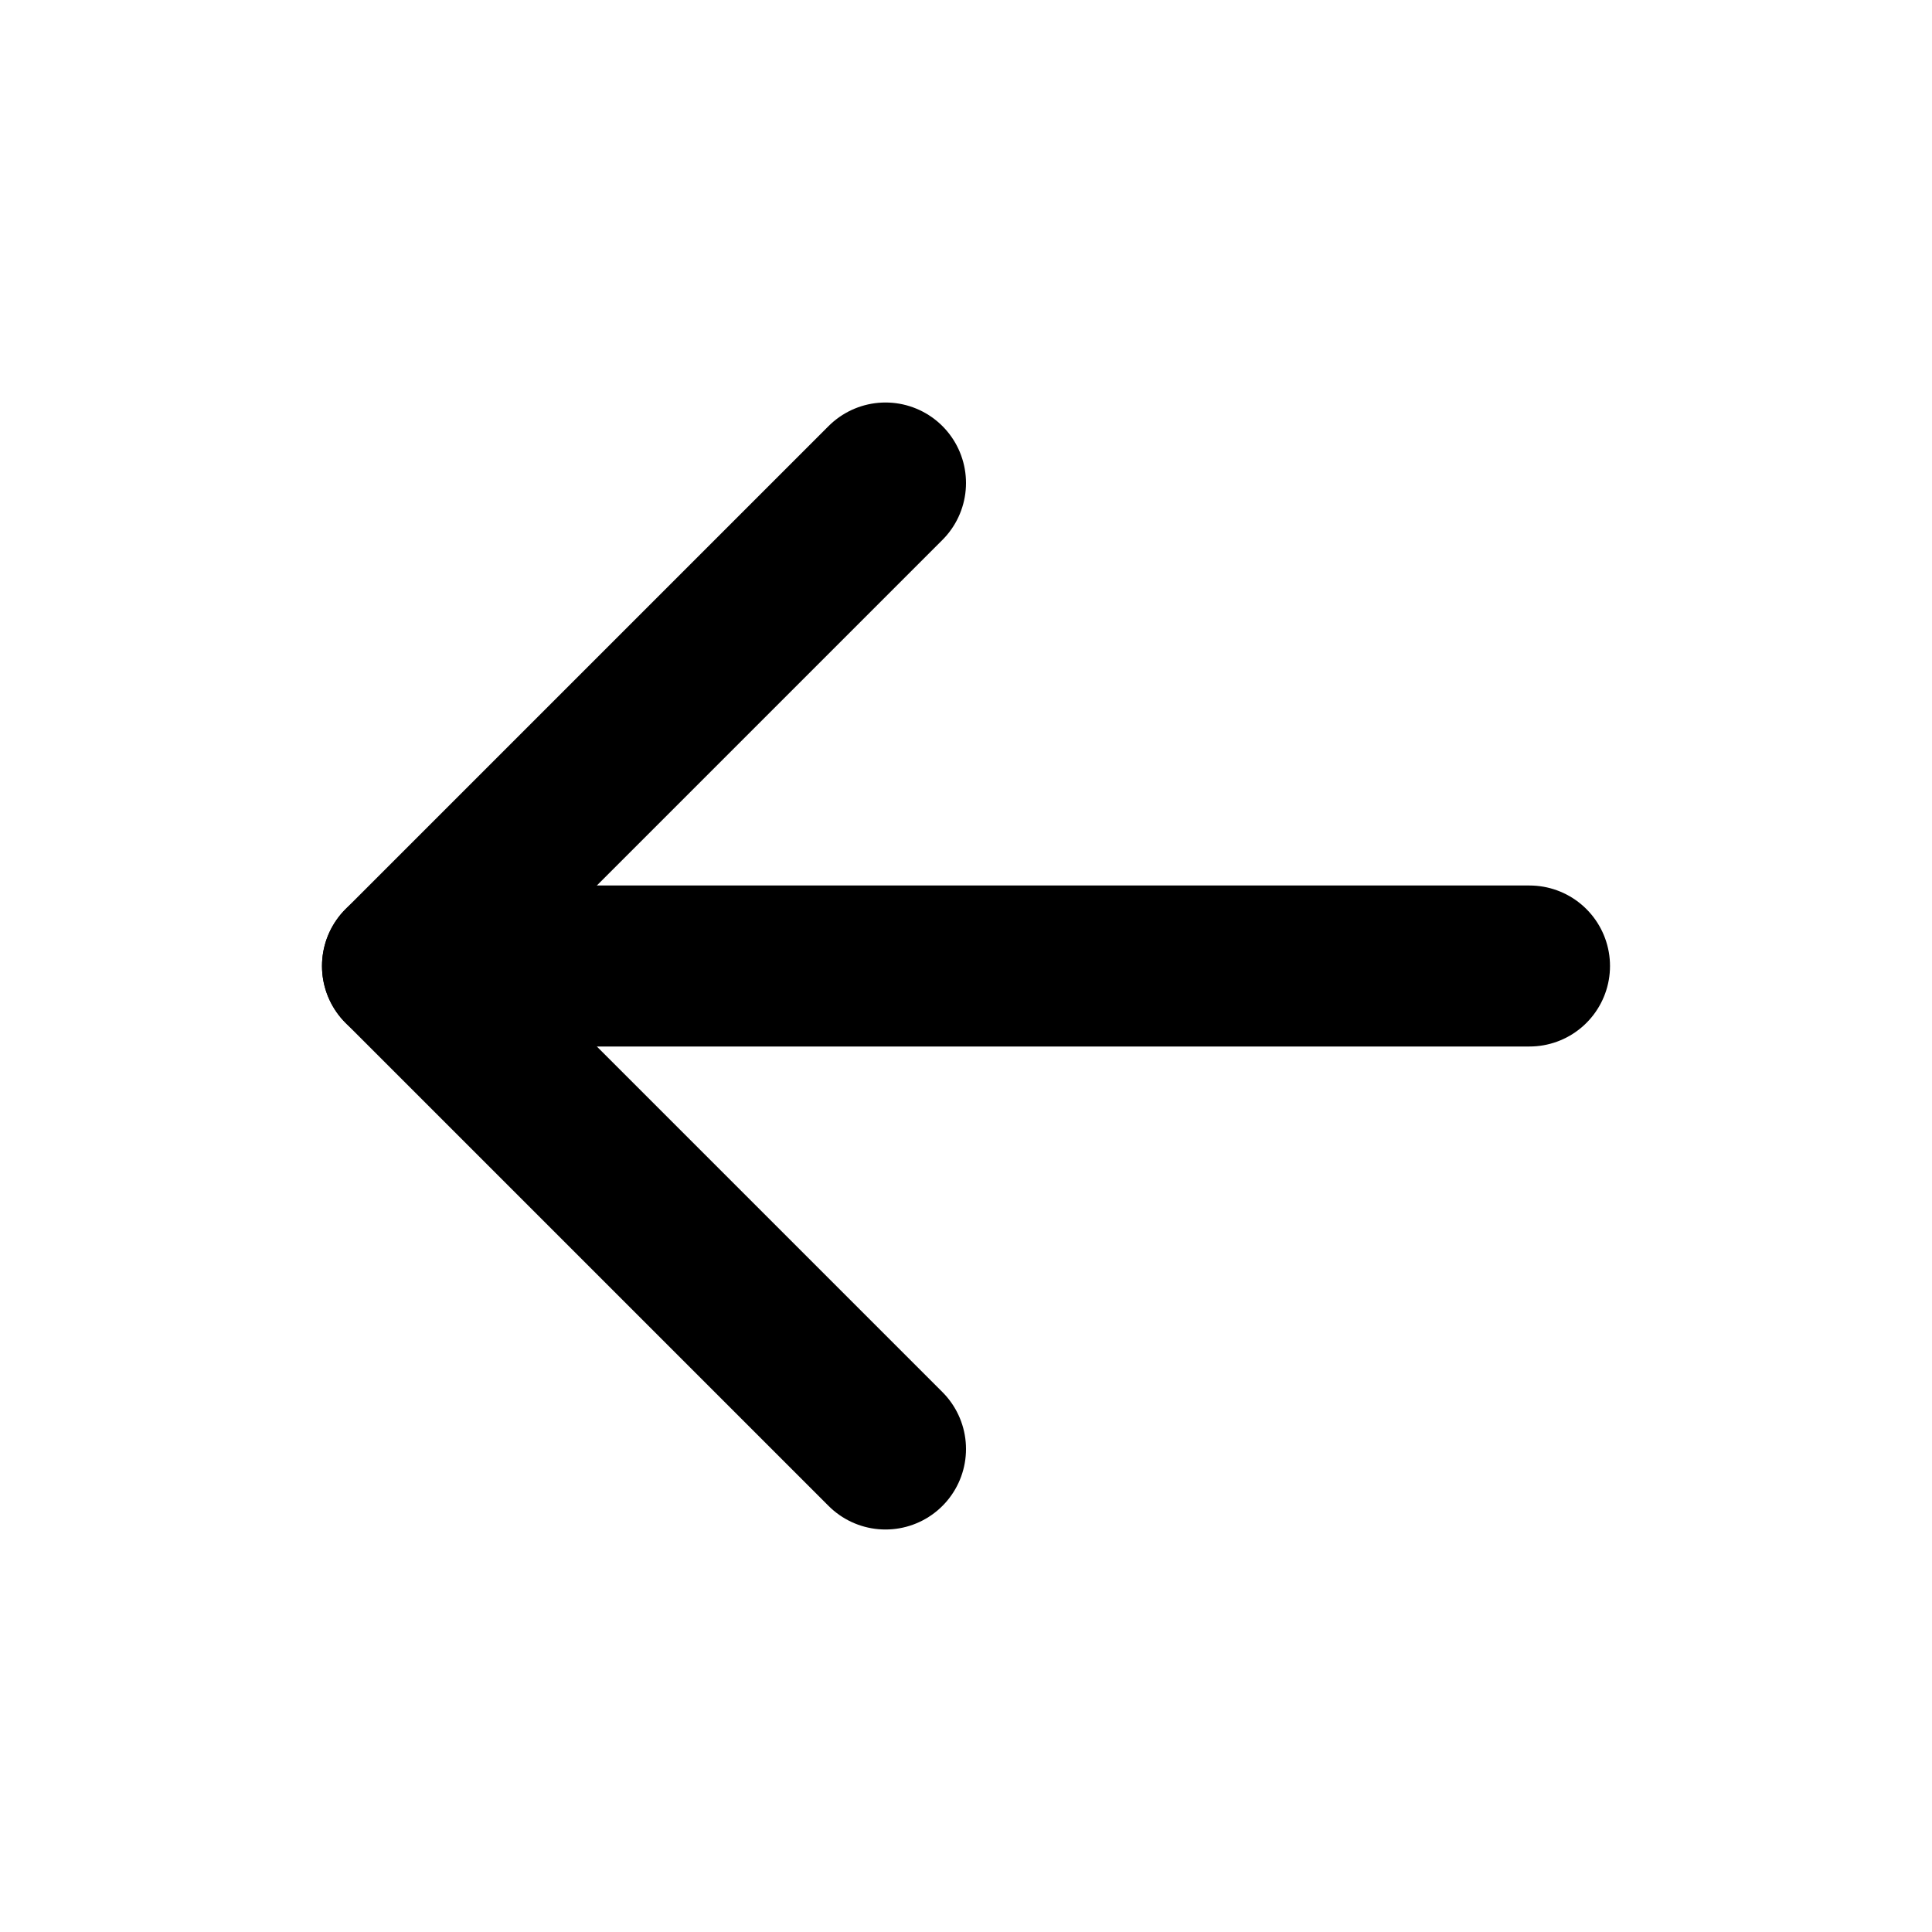
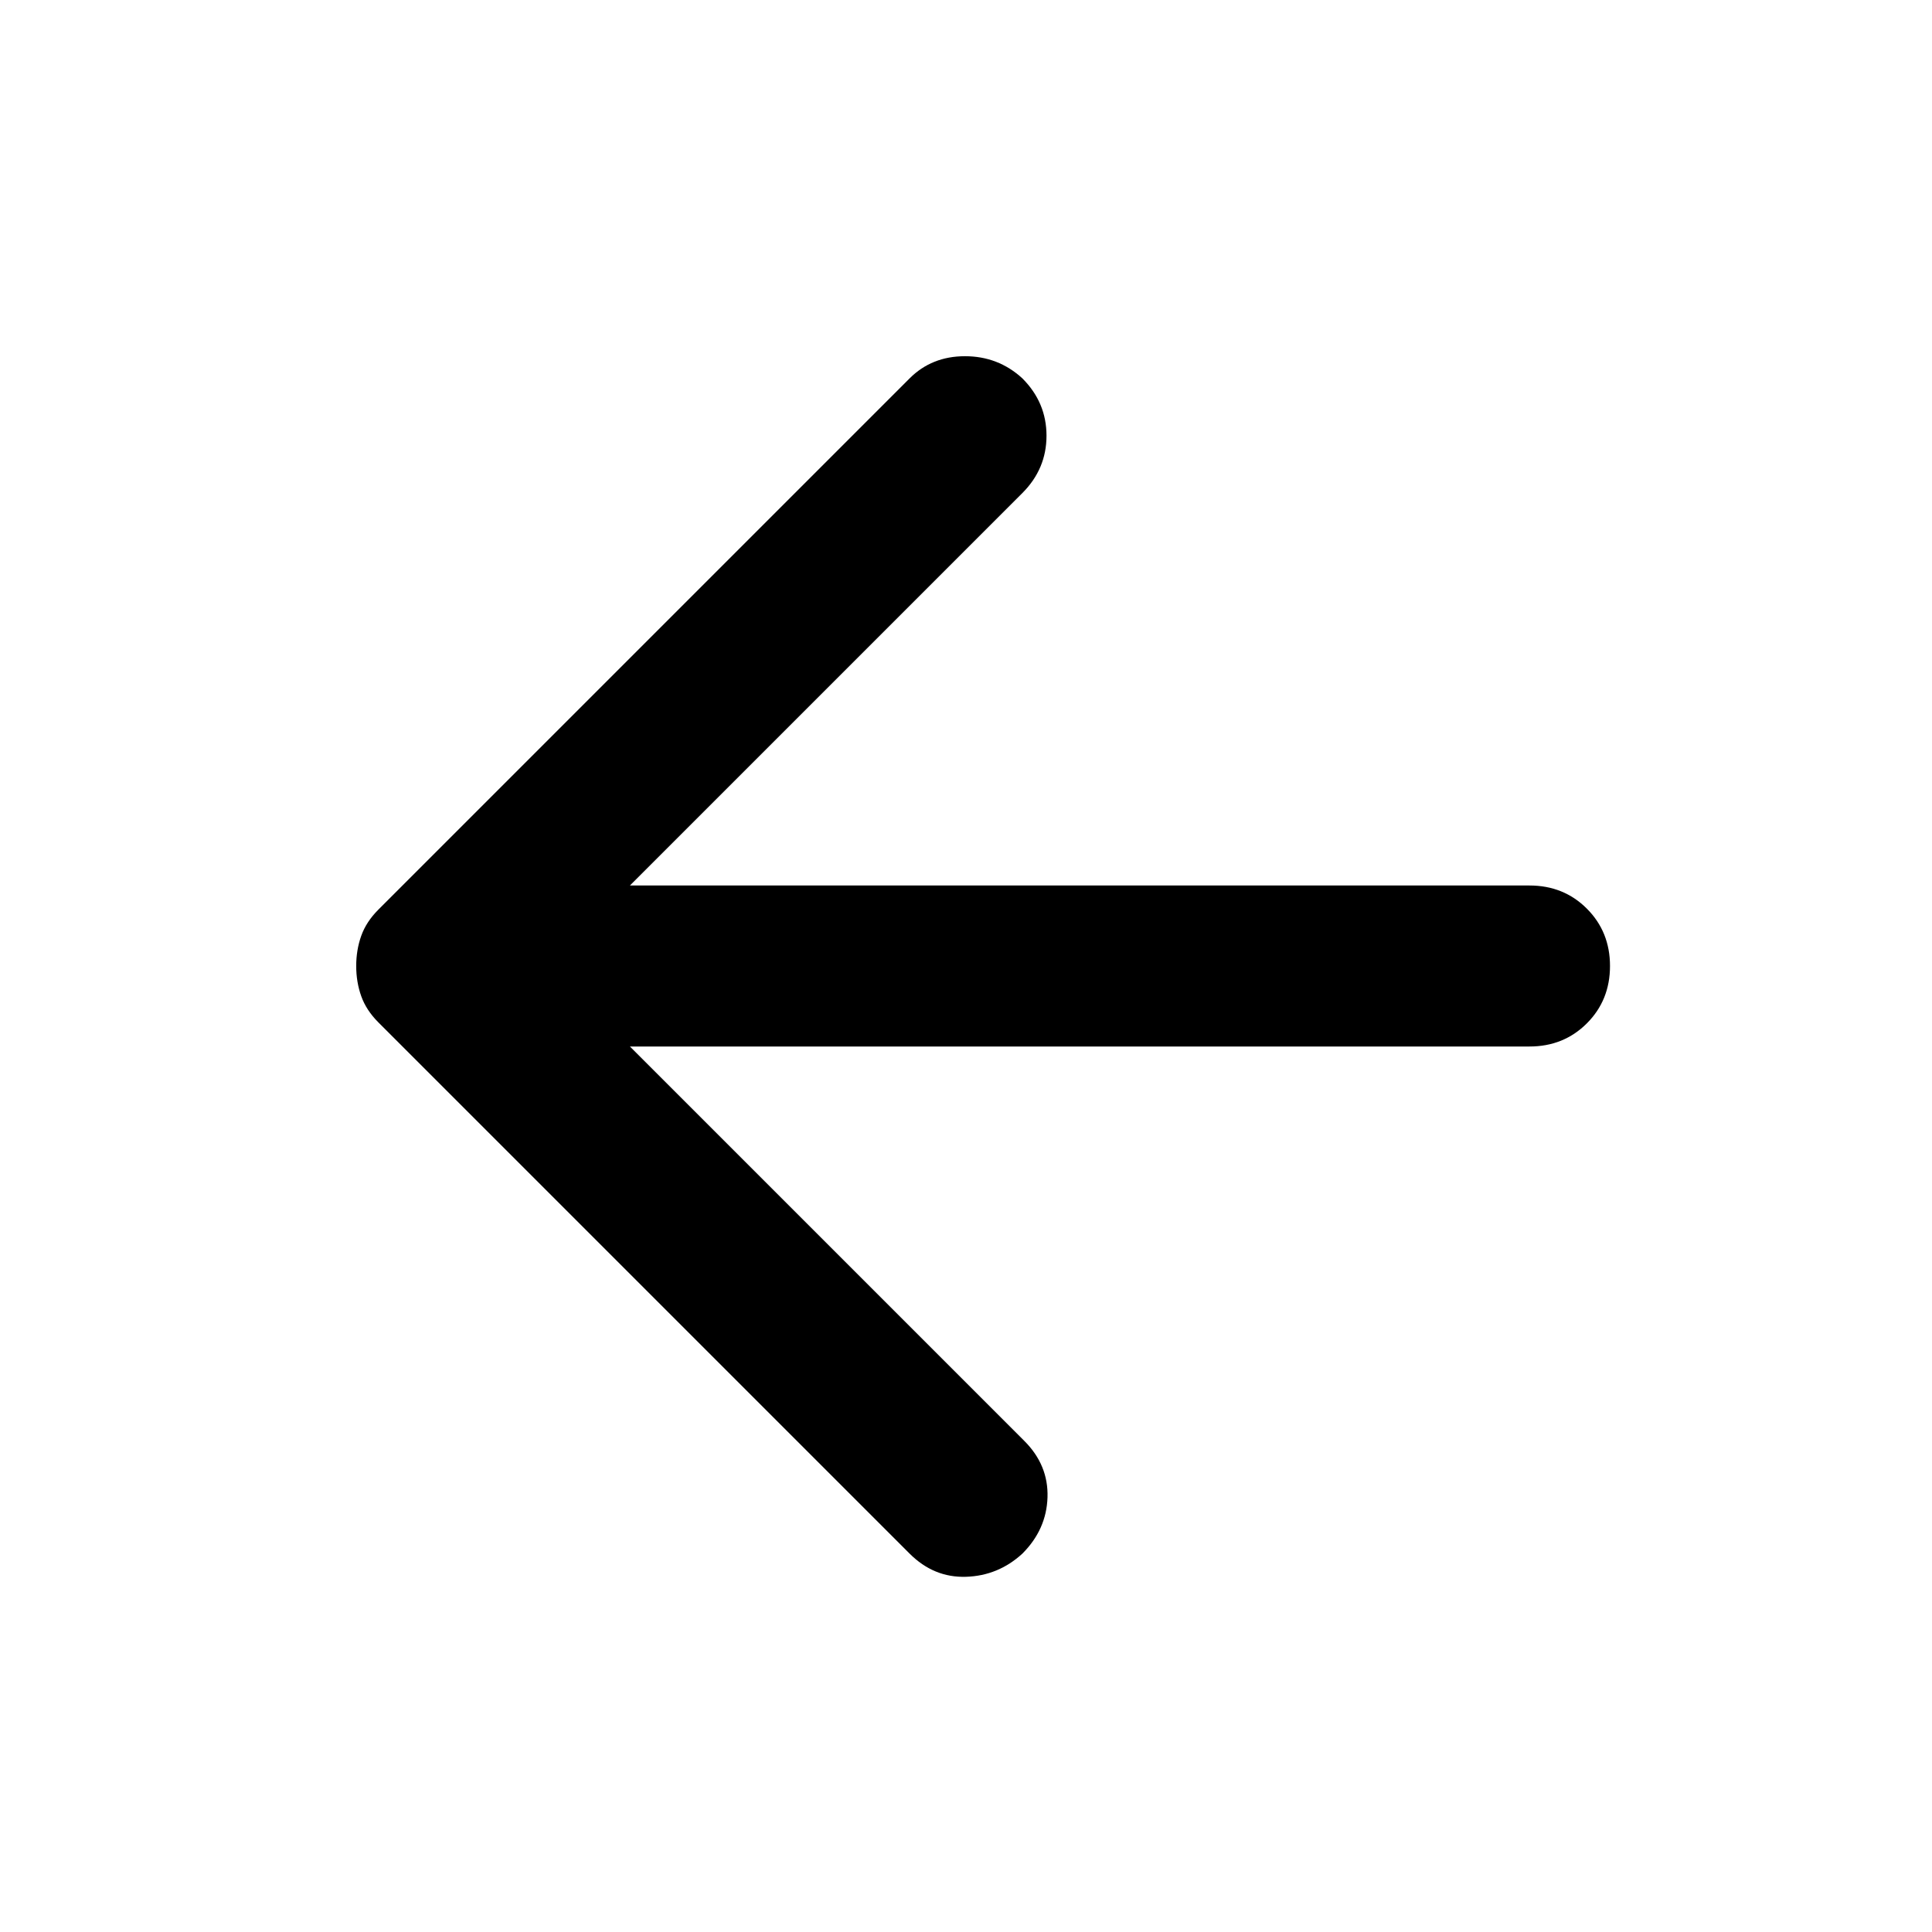
- <svg xmlns="http://www.w3.org/2000/svg" width="24" height="24" viewBox="0 0 24 24" fill="none" stroke="#000" stroke-width="2" stroke-linecap="round" stroke-linejoin="round">
-   <path d="M11 6l-6 6 6 6" />
-   <path d="M5 12h14" />
+ <svg xmlns="http://www.w3.org/2000/svg" height="24" viewBox="0 -960 960 960" width="24">
+   <path d="m313-440 196 196q12 12 11.5 28T508-188q-12 11-28 11.5T452-188L188-452q-6-6-8.5-13t-2.5-15q0-8 2.5-15t8.5-13l264-264q11-11 27.5-11t28.5 11q12 12 12 28.5T508-715L313-520h447q17 0 28.5 11.5T800-480q0 17-11.5 28.5T760-440H313Z" />
</svg>
